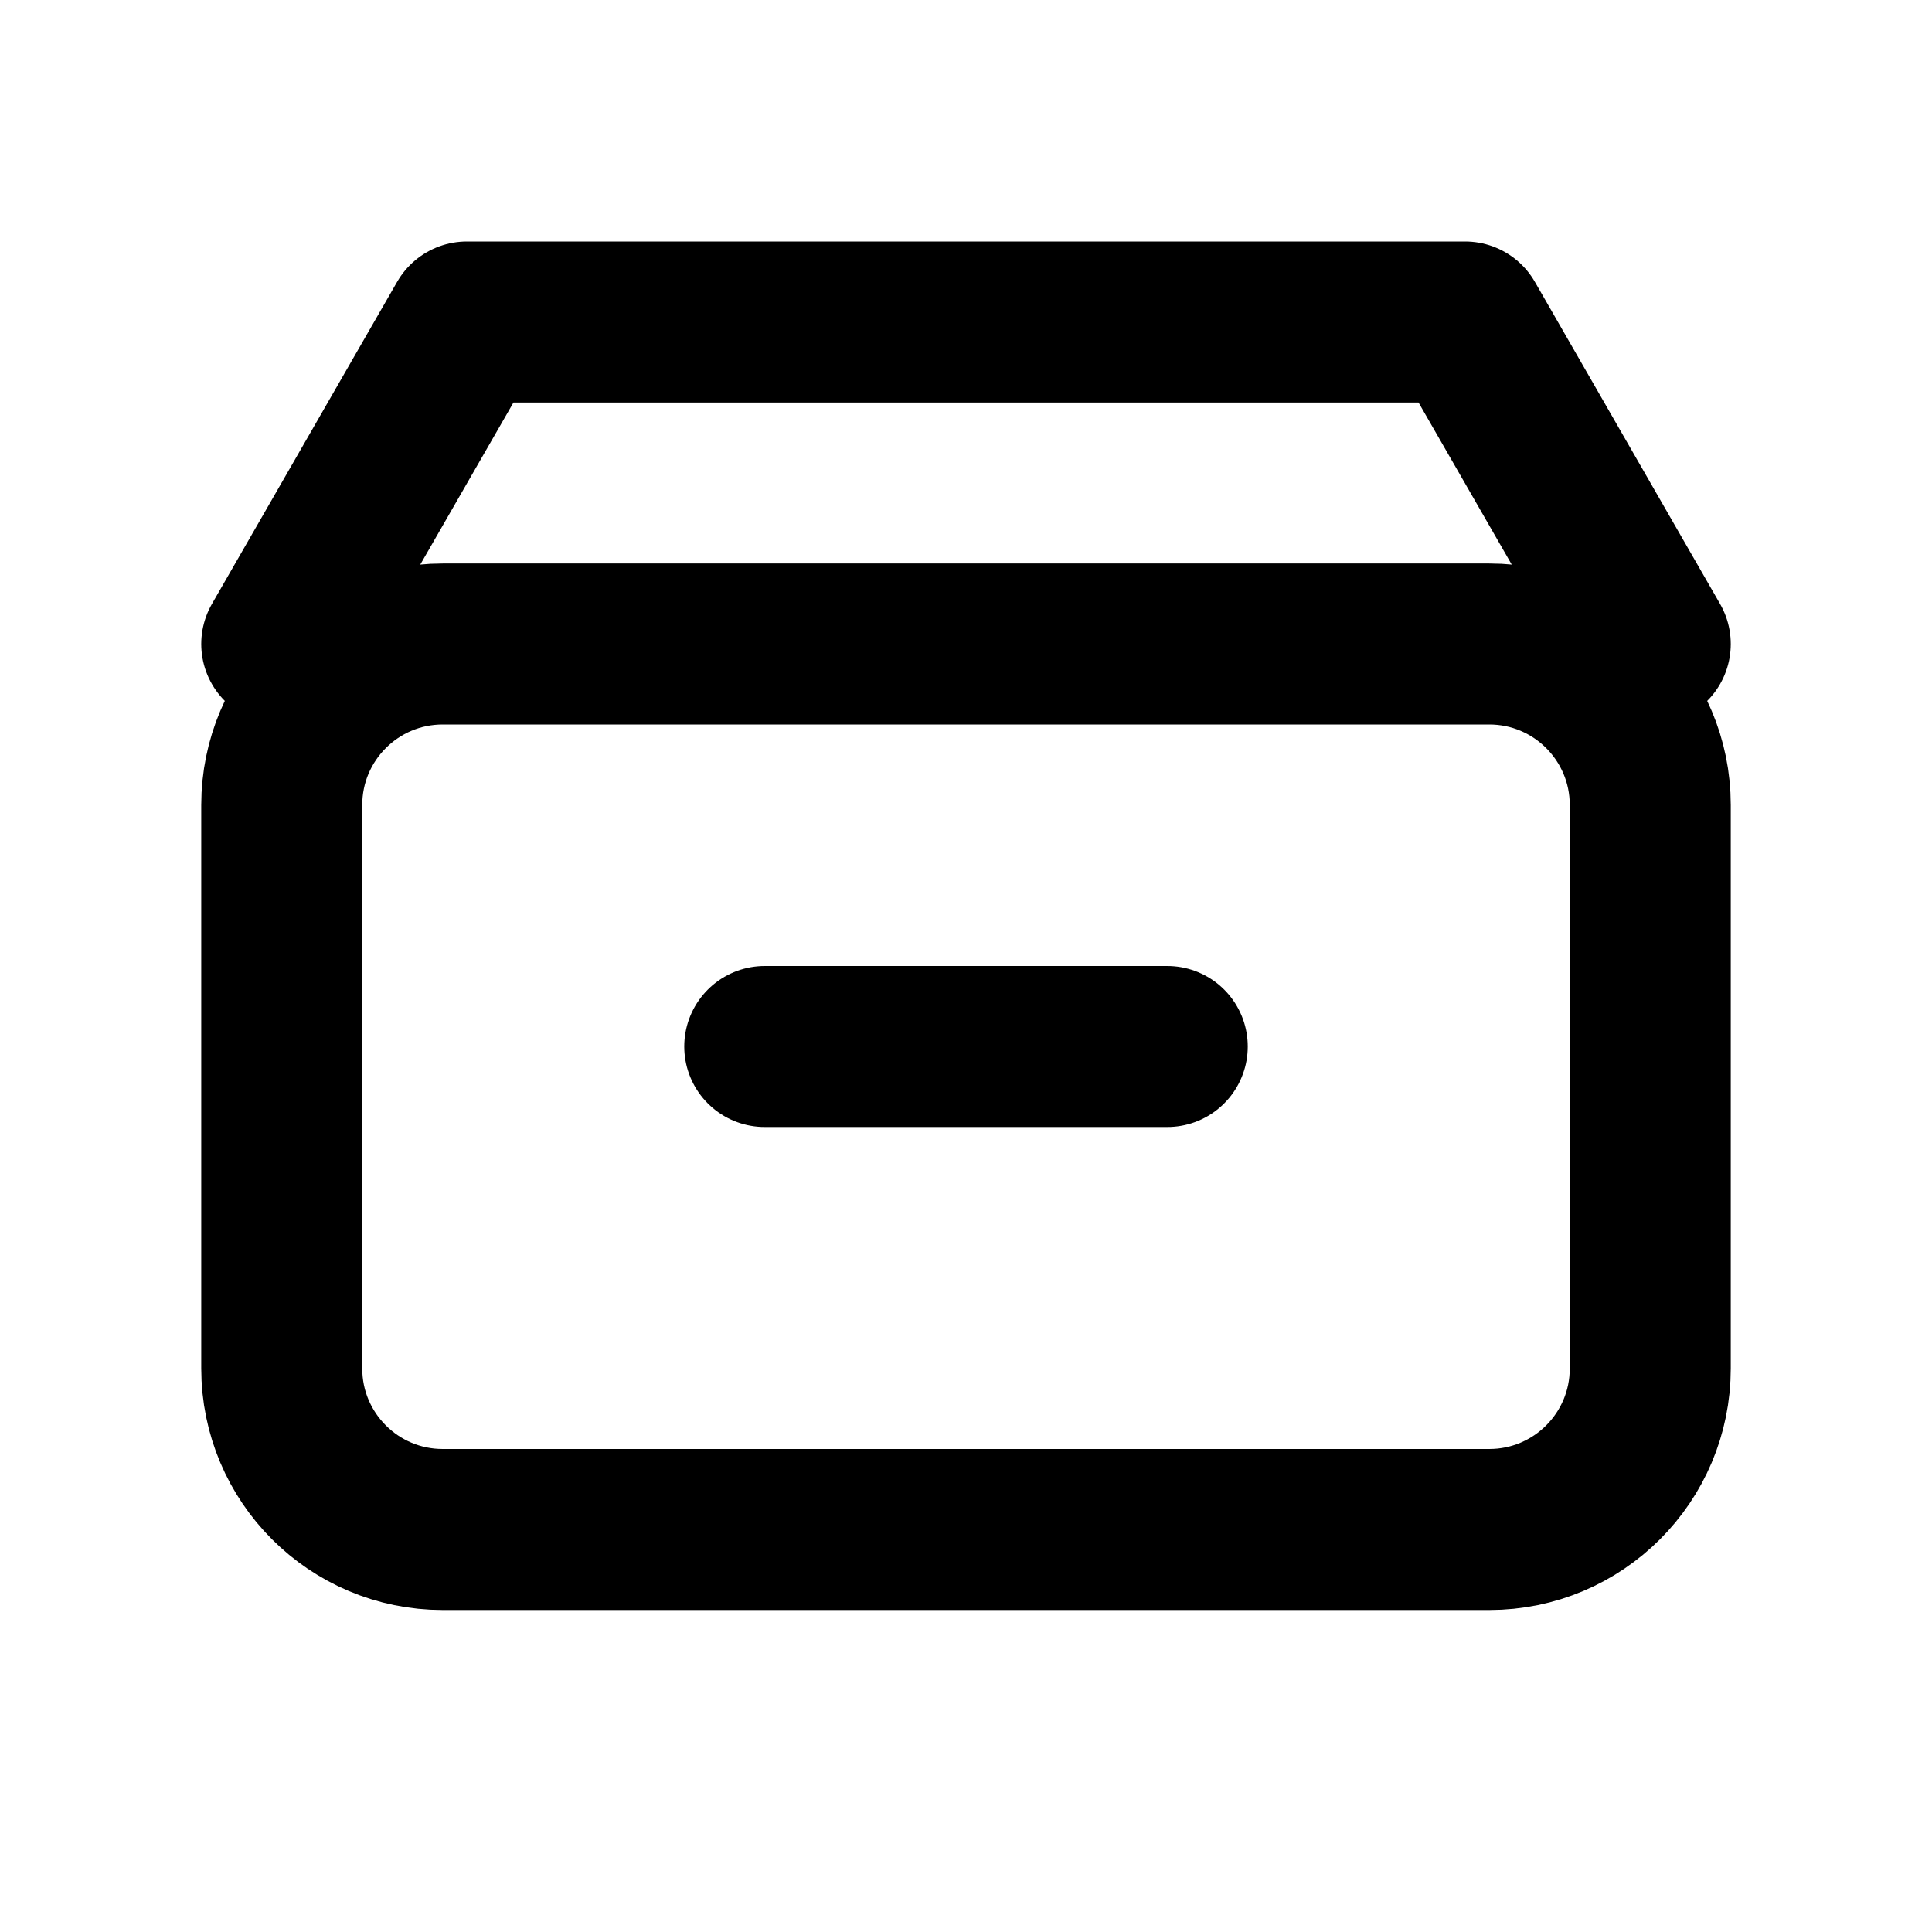
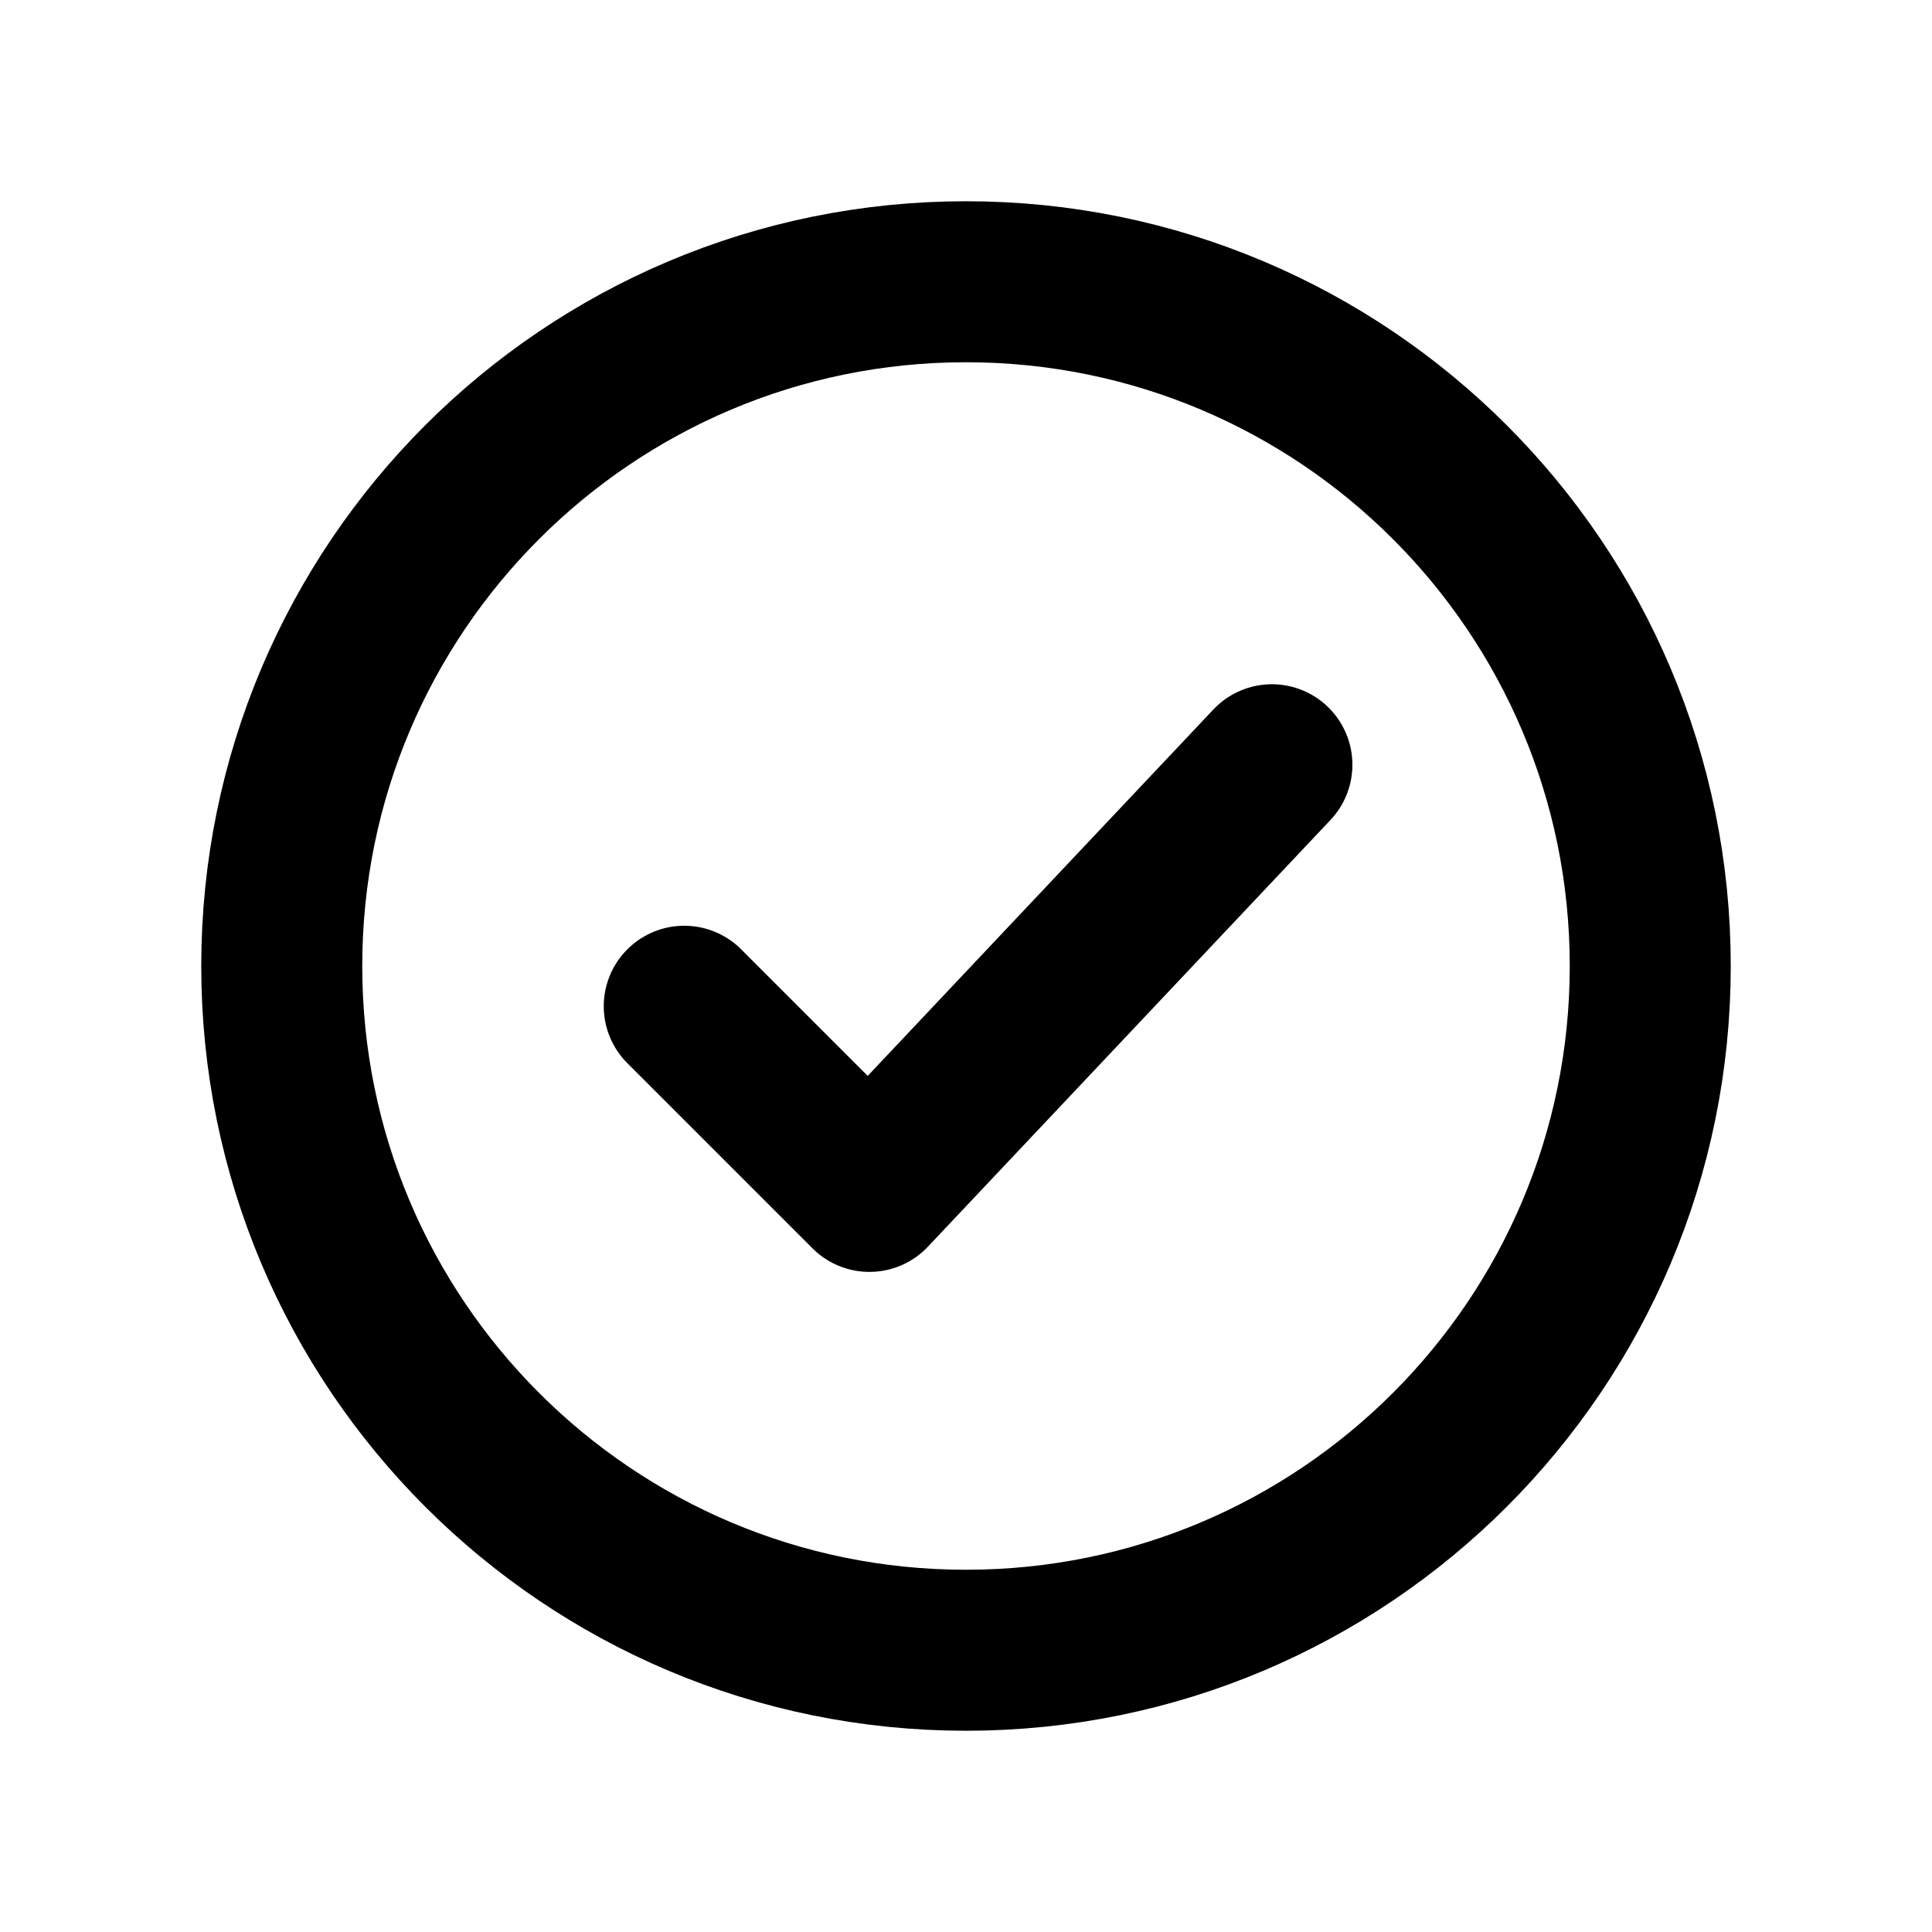
<svg xmlns="http://www.w3.org/2000/svg" viewBox="0 0 24 24" fill="none">
  <g stroke="currentColor" stroke-width="2" stroke-linecap="round" stroke-linejoin="round" fill="none">
-     <path d="M3.5 8L5.8 4H18.2L20.5 8" />
-     <rect x="3.5" y="8" width="17" height="11" rx="2" />
-     <path d="M9.5 13H14.5" />
+     <circle cx="12" cy="12" r="8.5" />
+     <path d="M8.5 12.5L10.8 14.8L15.8 9.5" />
  </g>
</svg>
